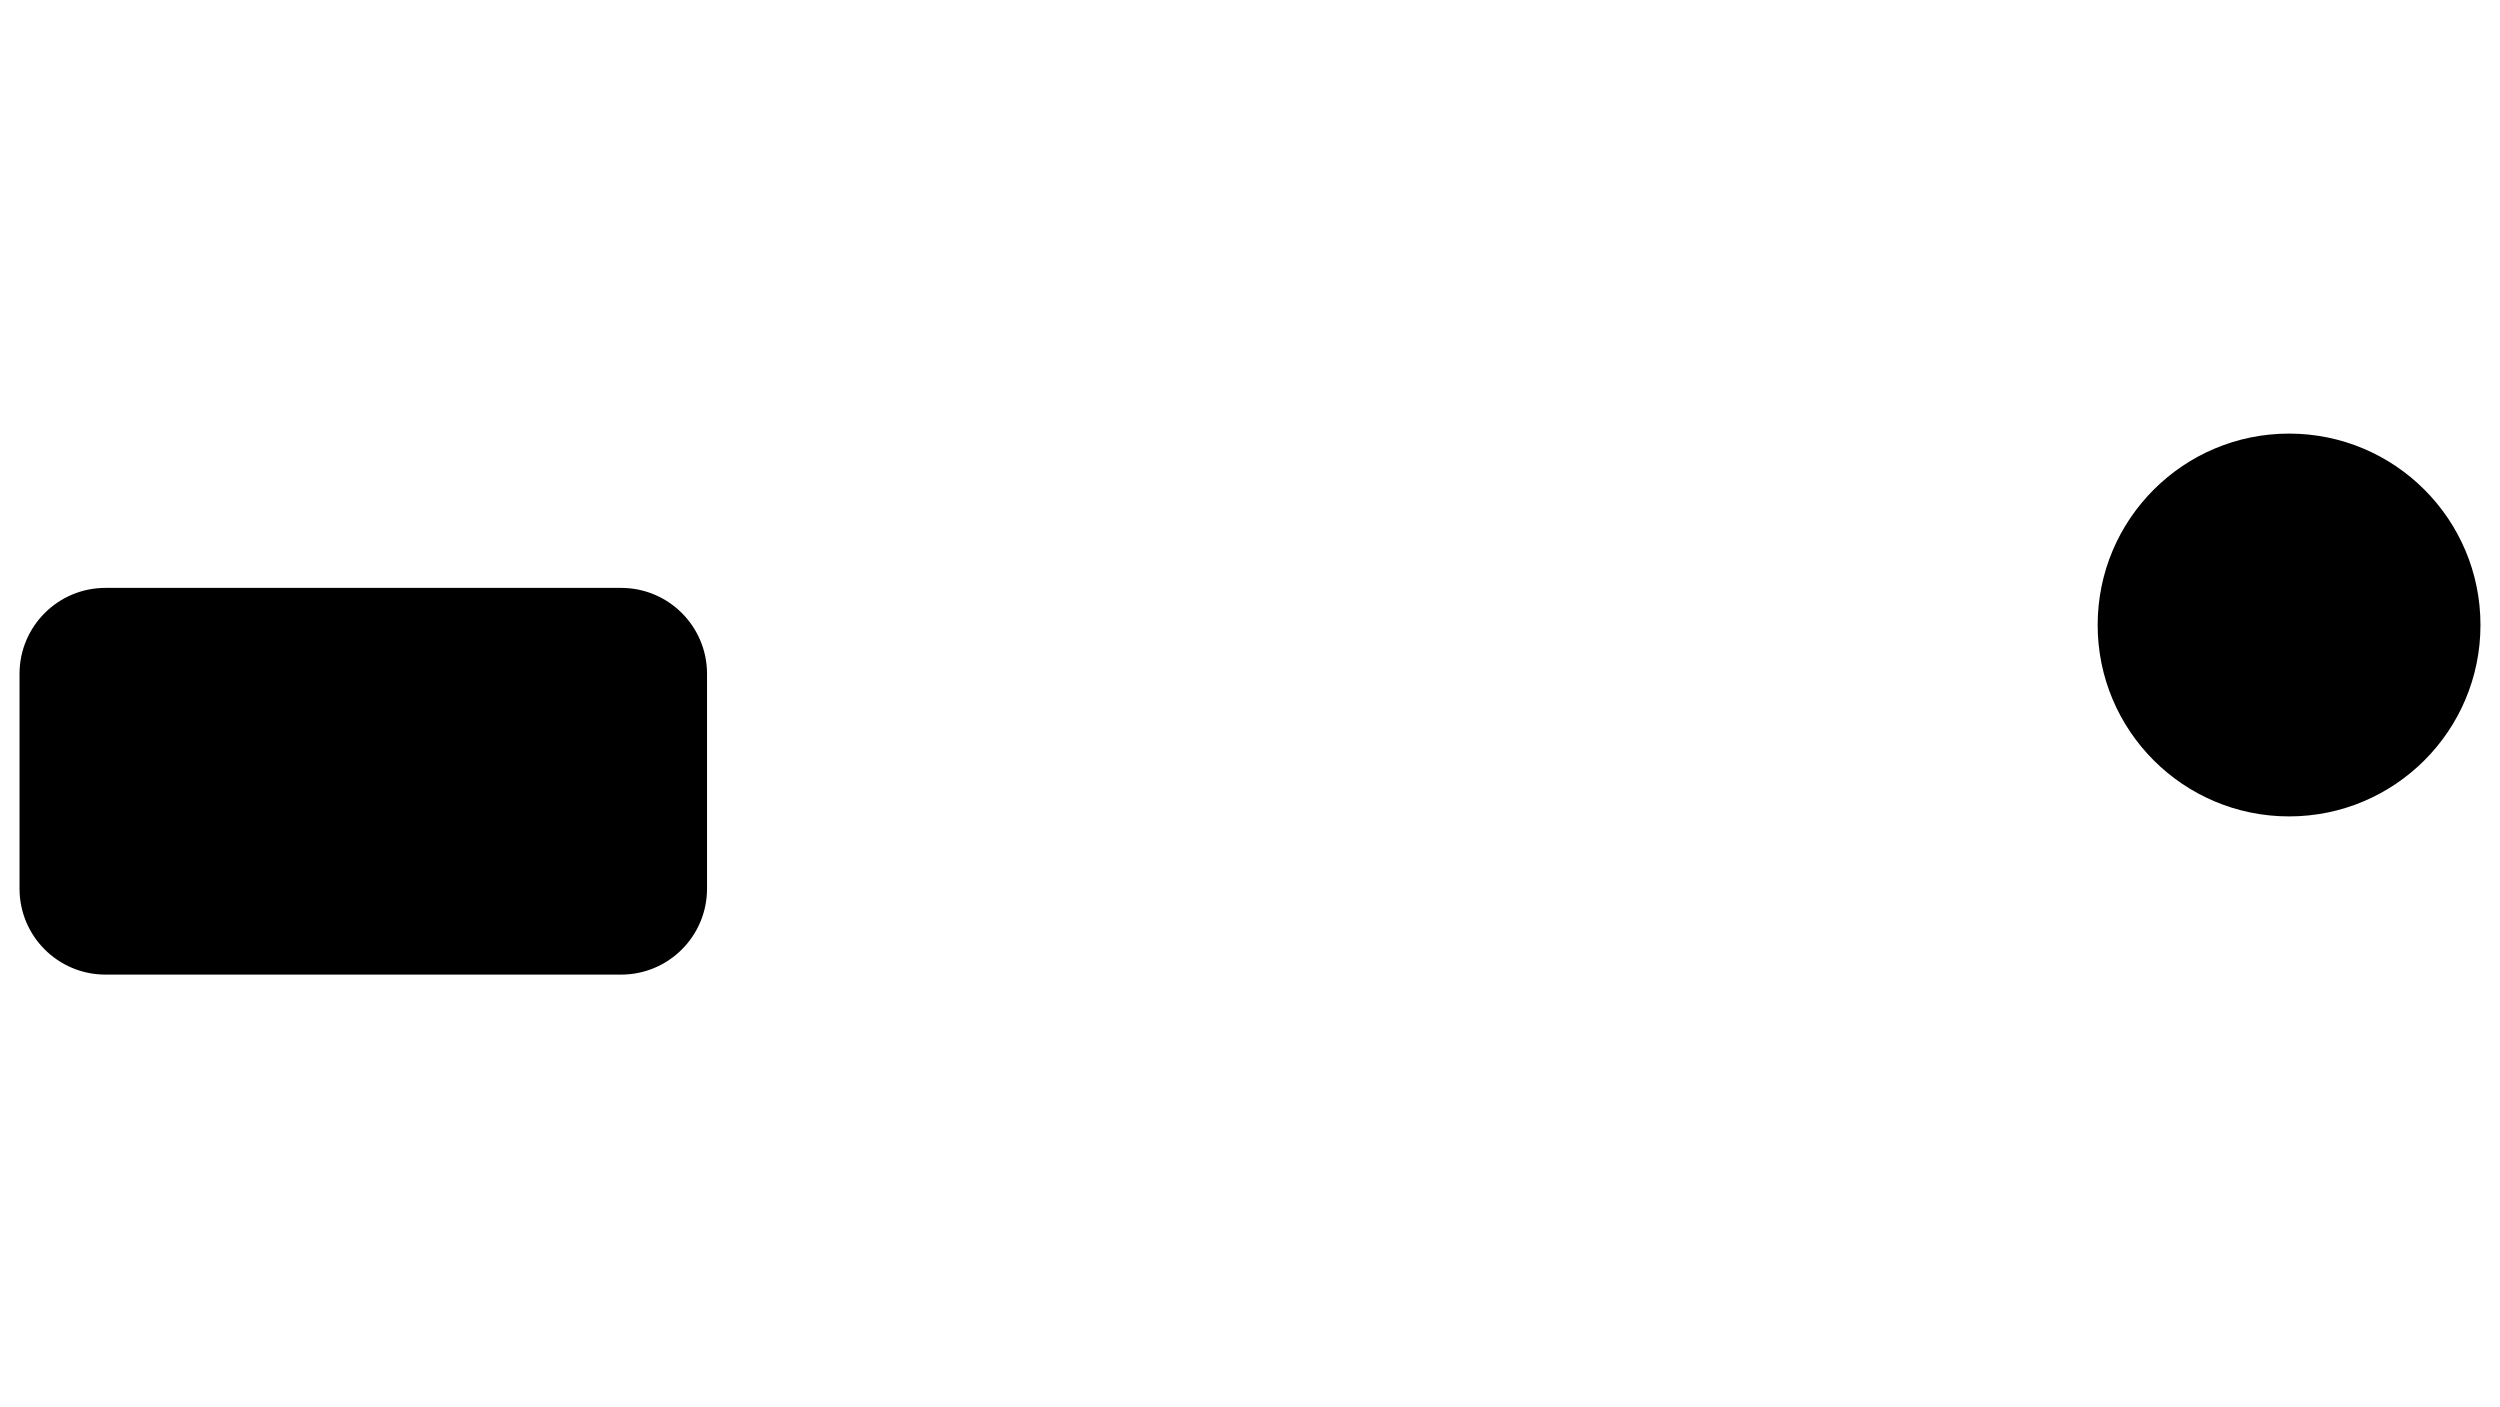
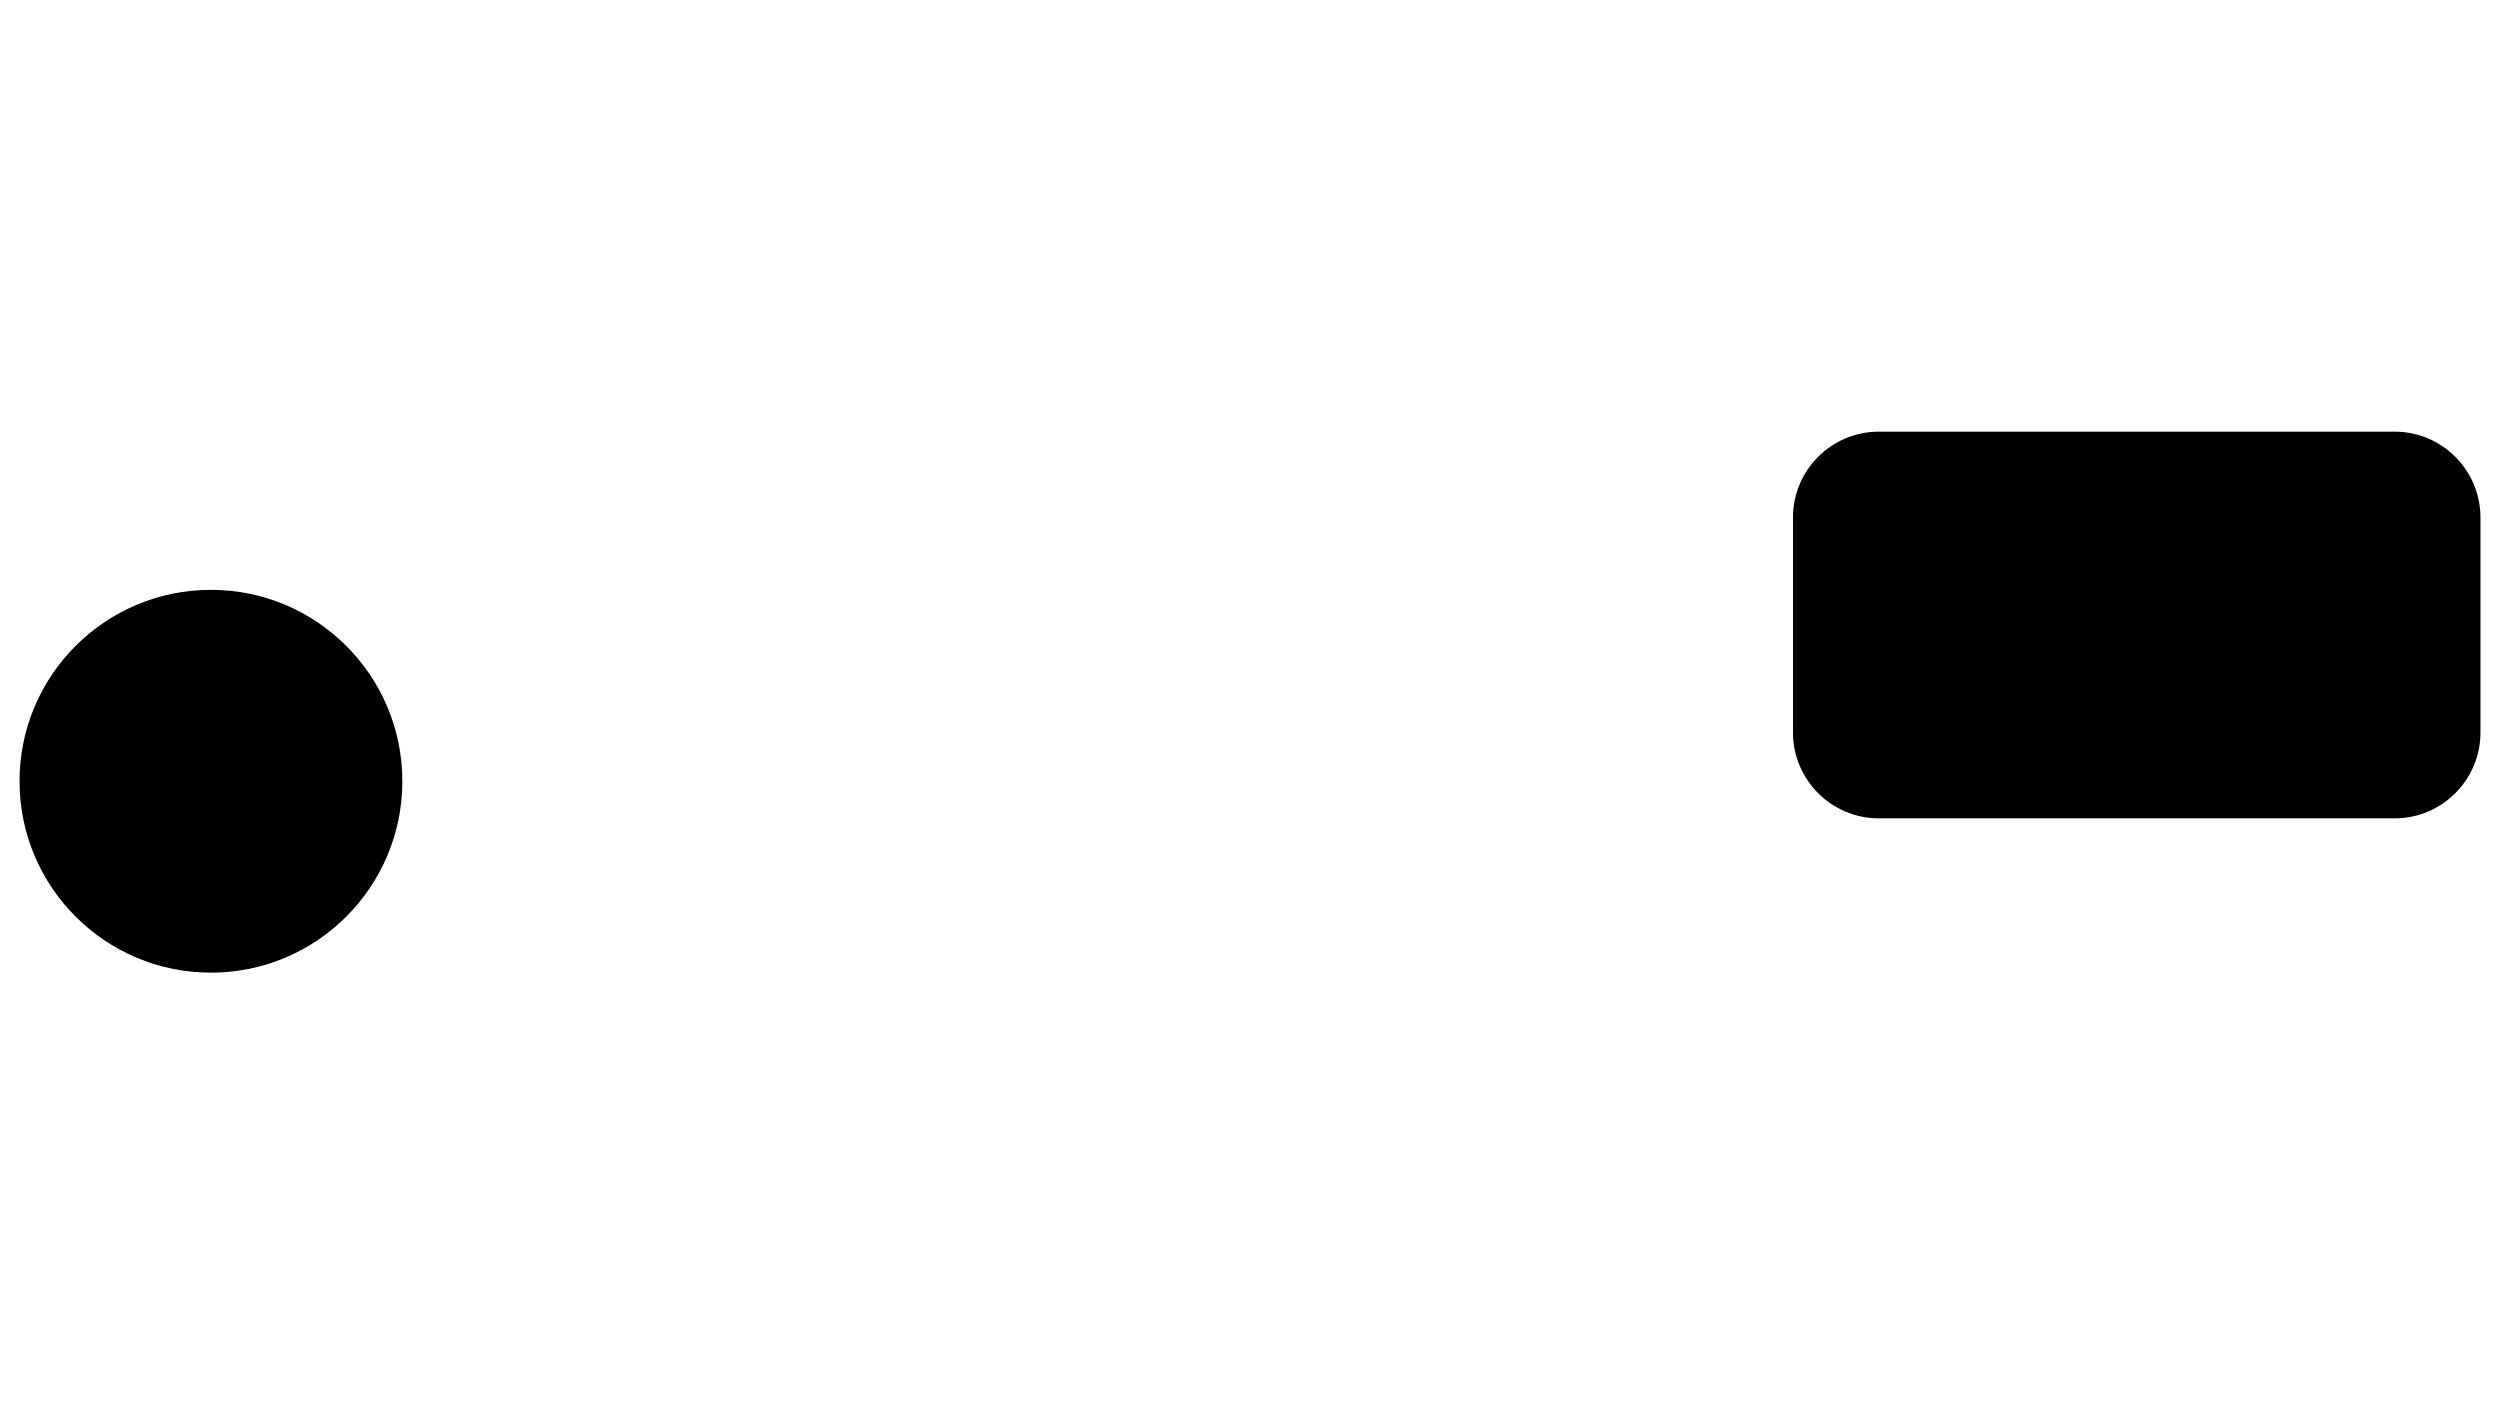
<svg xmlns="http://www.w3.org/2000/svg" xmlns:xlink="http://www.w3.org/1999/xlink" version="1.1" width="1280" height="720" fill="black">
  <defs>
    <circle id="cam" r="98" />
+     <rect id="screen" ry="44" width="352" height="198" x="-176" y="-99" />
  </defs>
-   <rect id="screen" ry="44" width="352" height="198" x="10" y="301" />
-   <use xlink:href="#cam" x="1172" y="320" />
+   <use xlink:href="#cam" x="108" y="400" />
+   <use xlink:href="#screen" x="1094" y="320" />
</svg>
